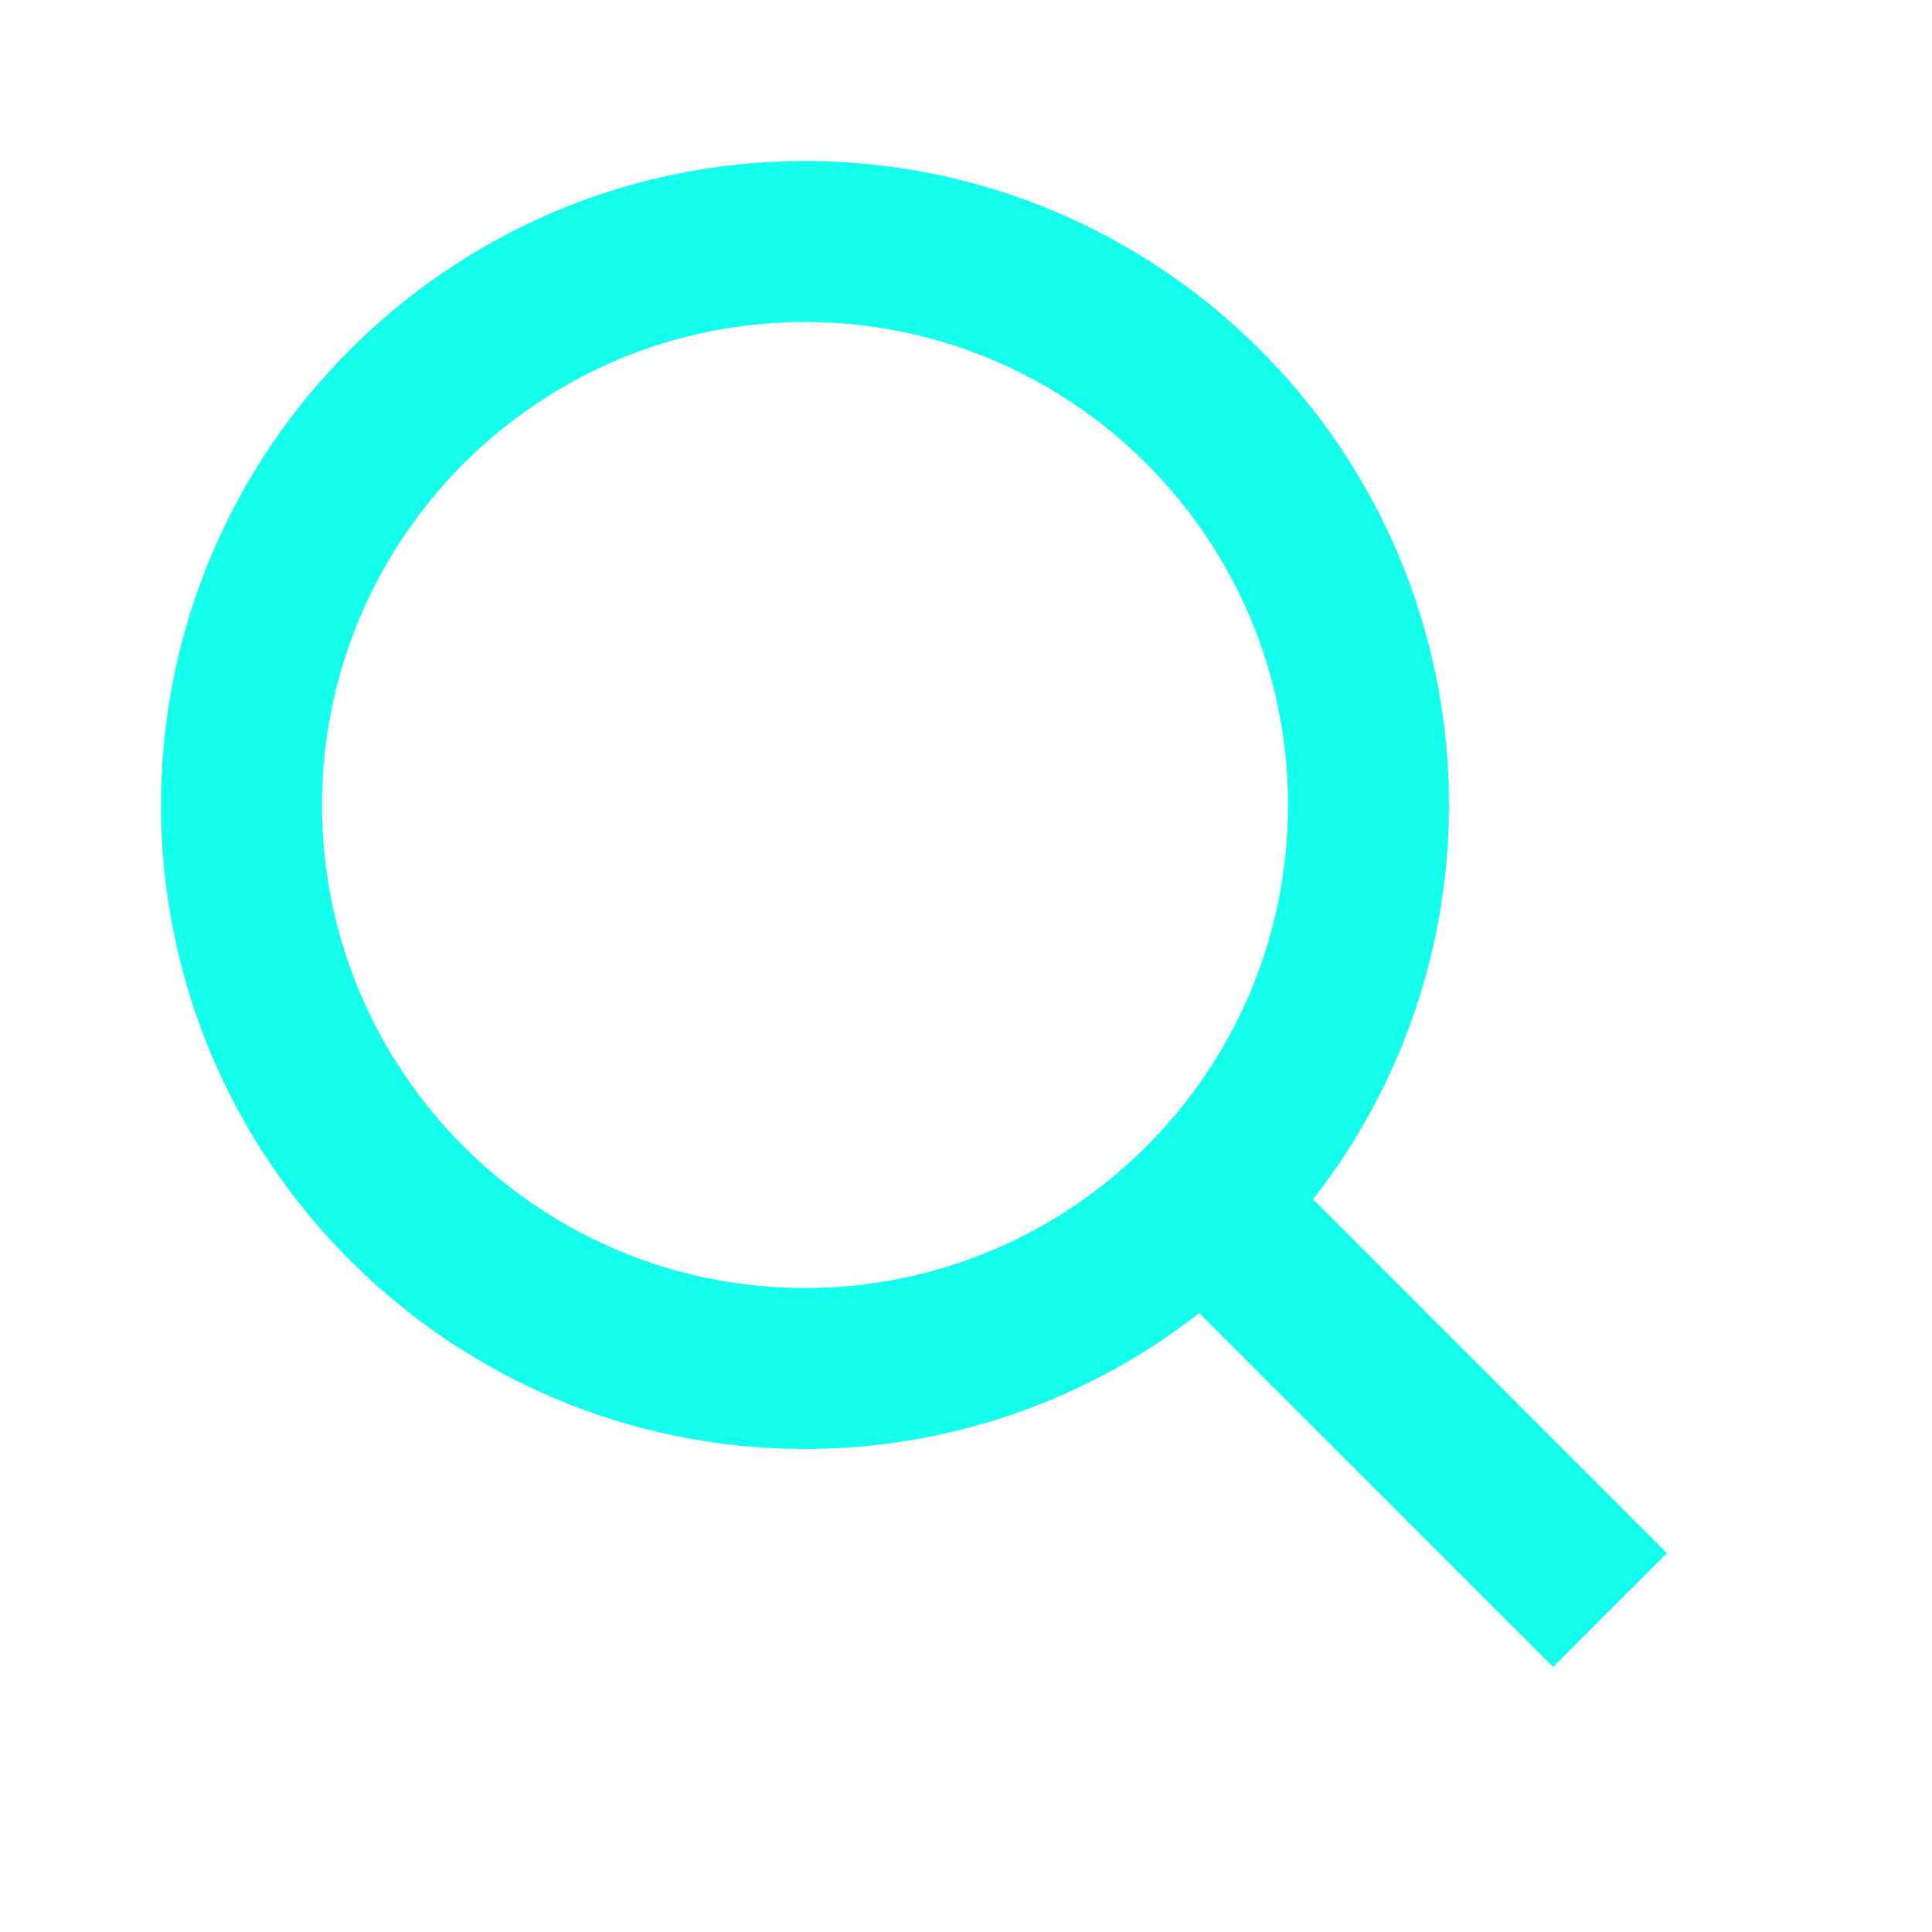
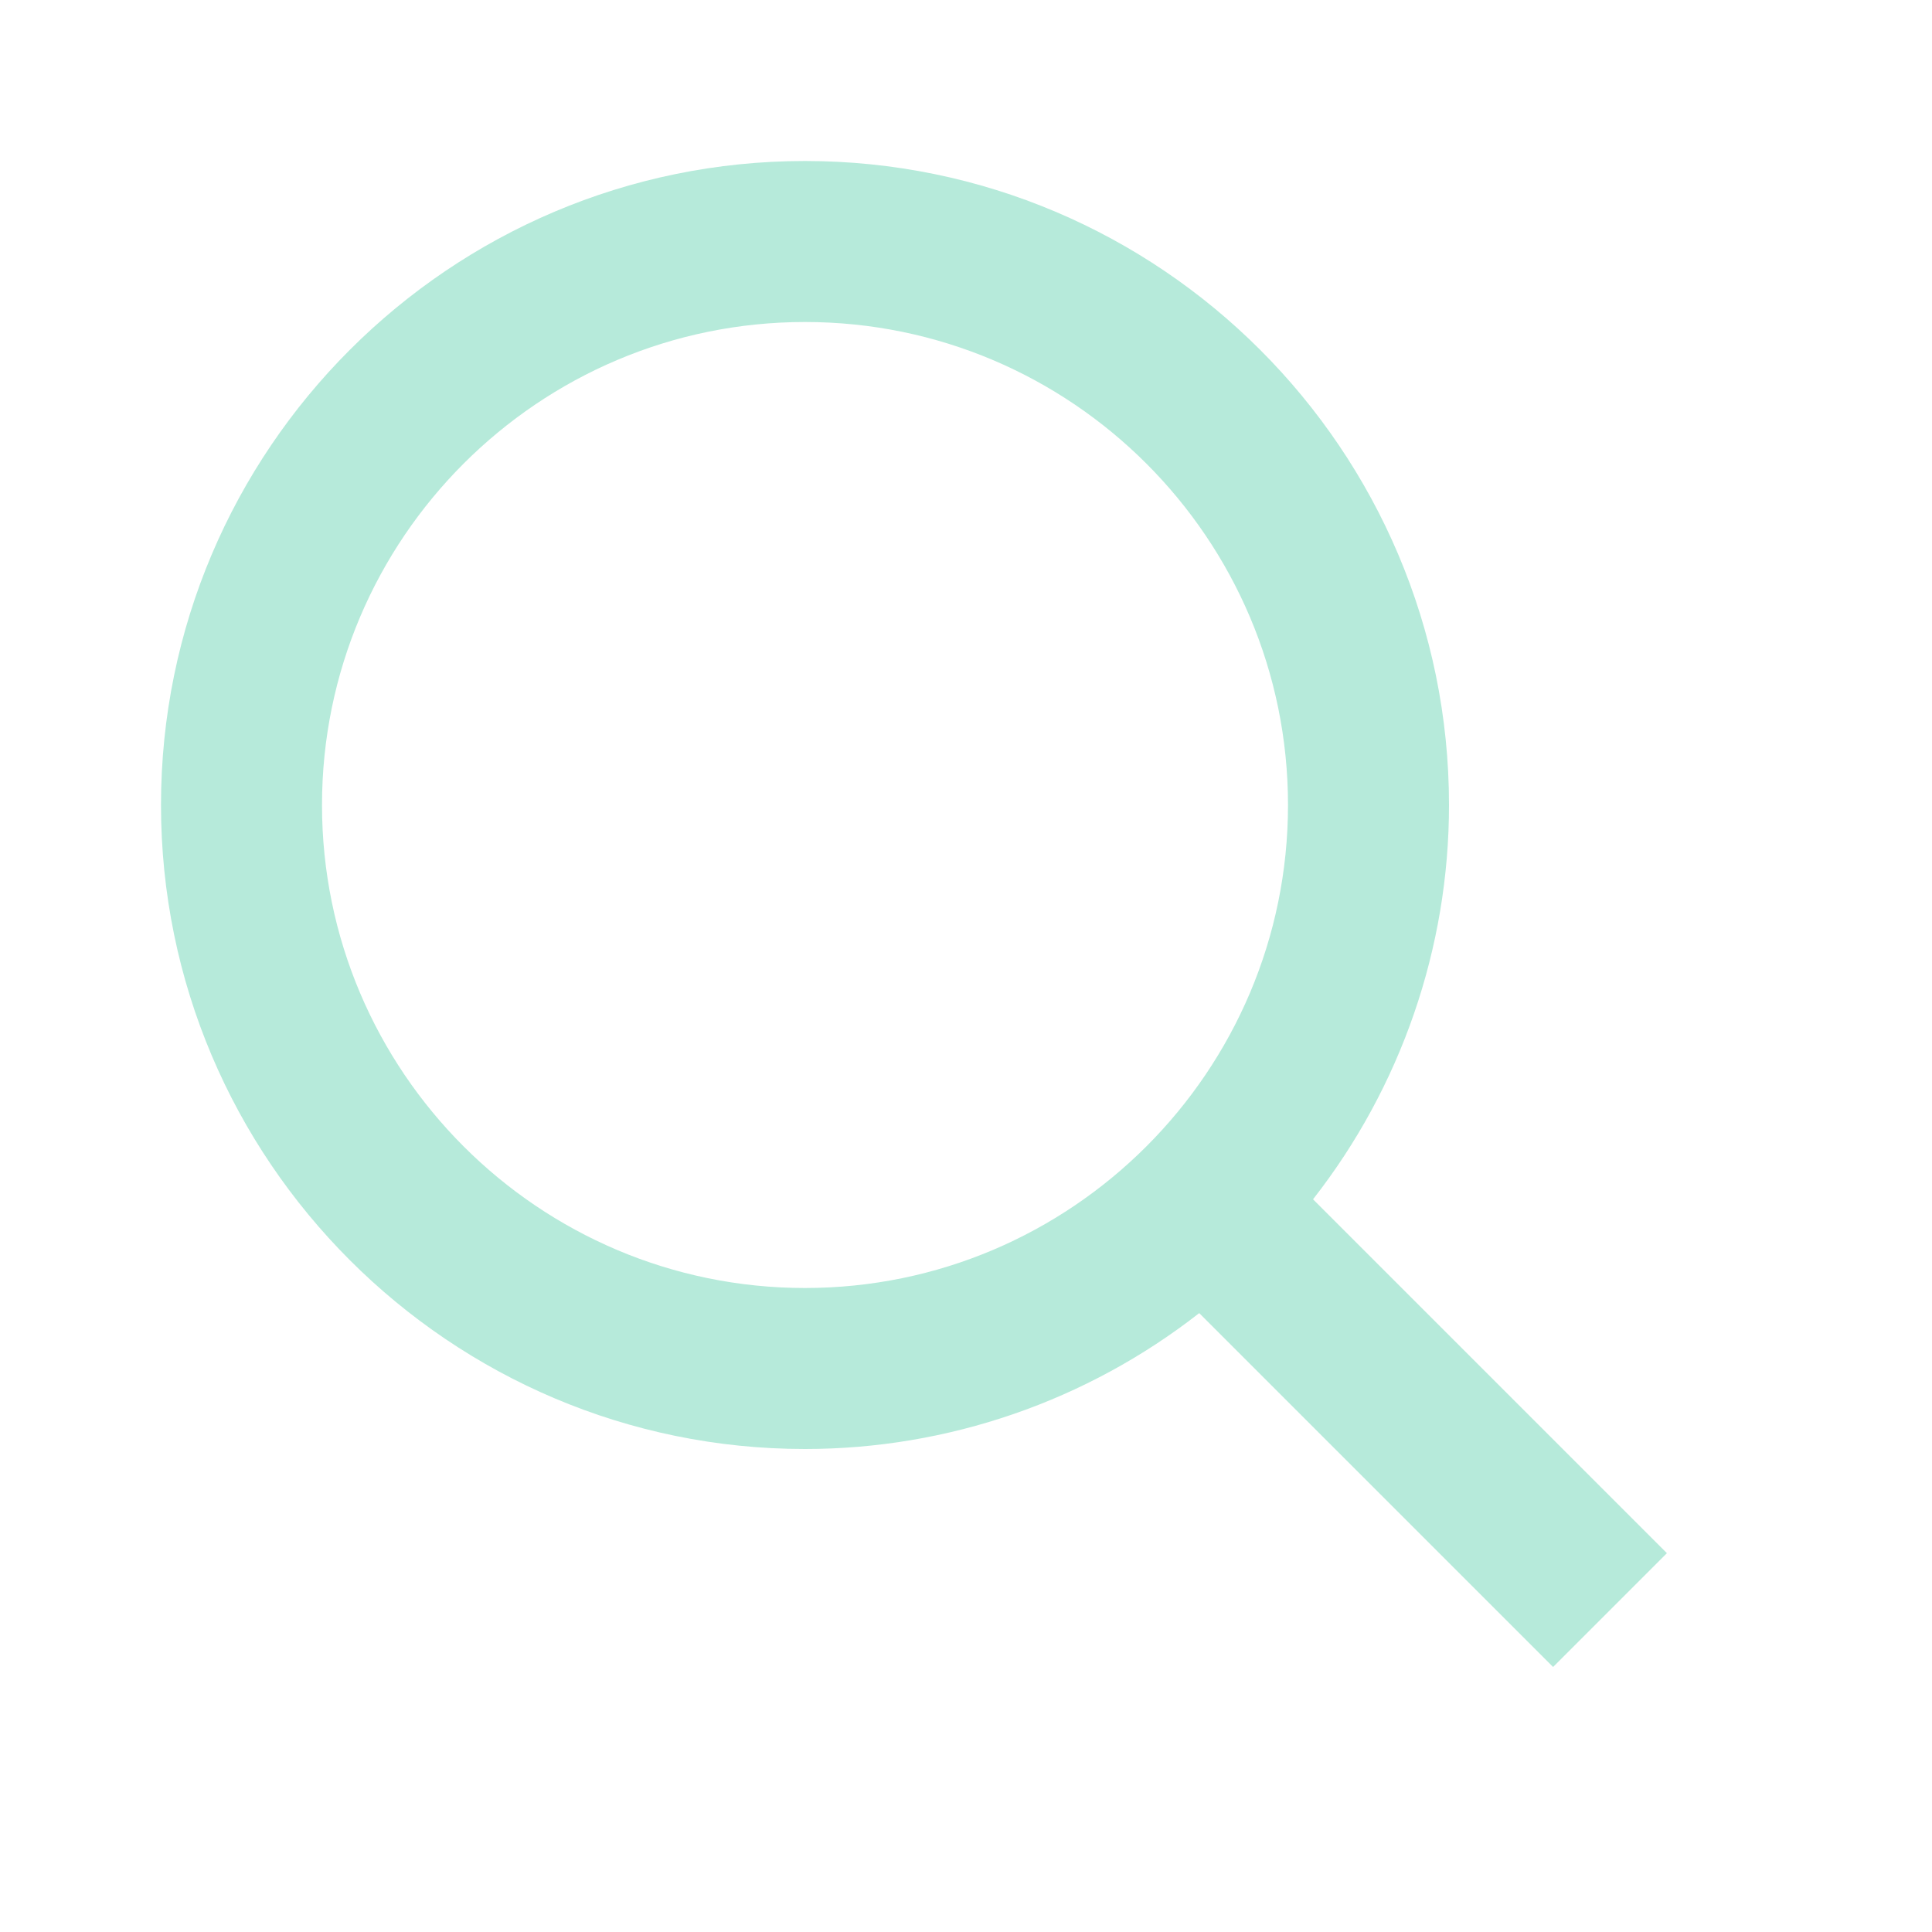
<svg xmlns="http://www.w3.org/2000/svg" width="24" height="24" viewBox="0 0 24 24" fill="none">
-   <path d="M10 18C11.775 18 13.499 17.405 14.897 16.312L19.293 20.708L20.707 19.294L16.311 14.898C17.405 13.5 18 11.775 18 10C18 5.589 14.411 2 10 2C5.589 2 2 5.589 2 10C2 14.411 5.589 18 10 18ZM10 4C13.309 4 16 6.691 16 10C16 13.309 13.309 16 10 16C6.691 16 4 13.309 4 10C4 6.691 6.691 4 10 4Z" fill="#14FFEC" />
+   <path d="M10 18C11.775 18 13.499 17.405 14.897 16.312L19.293 20.708L20.707 19.294L16.311 14.898C17.405 13.5 18 11.775 18 10C18 5.589 14.411 2 10 2C5.589 2 2 5.589 2 10C2 14.411 5.589 18 10 18ZM10 4C13.309 4 16 6.691 16 10C16 13.309 13.309 16 10 16C6.691 16 4 13.309 4 10C4 6.691 6.691 4 10 4Z" fill="#B6EADA" />
</svg>
